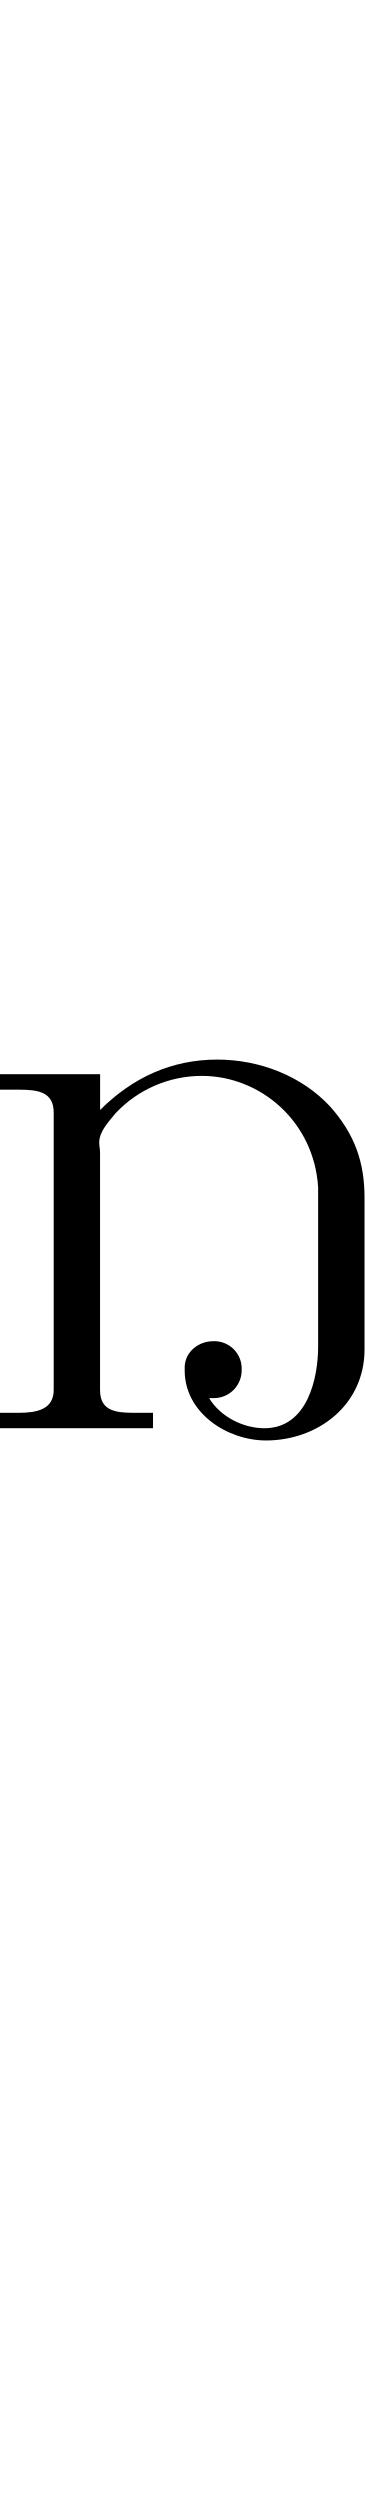
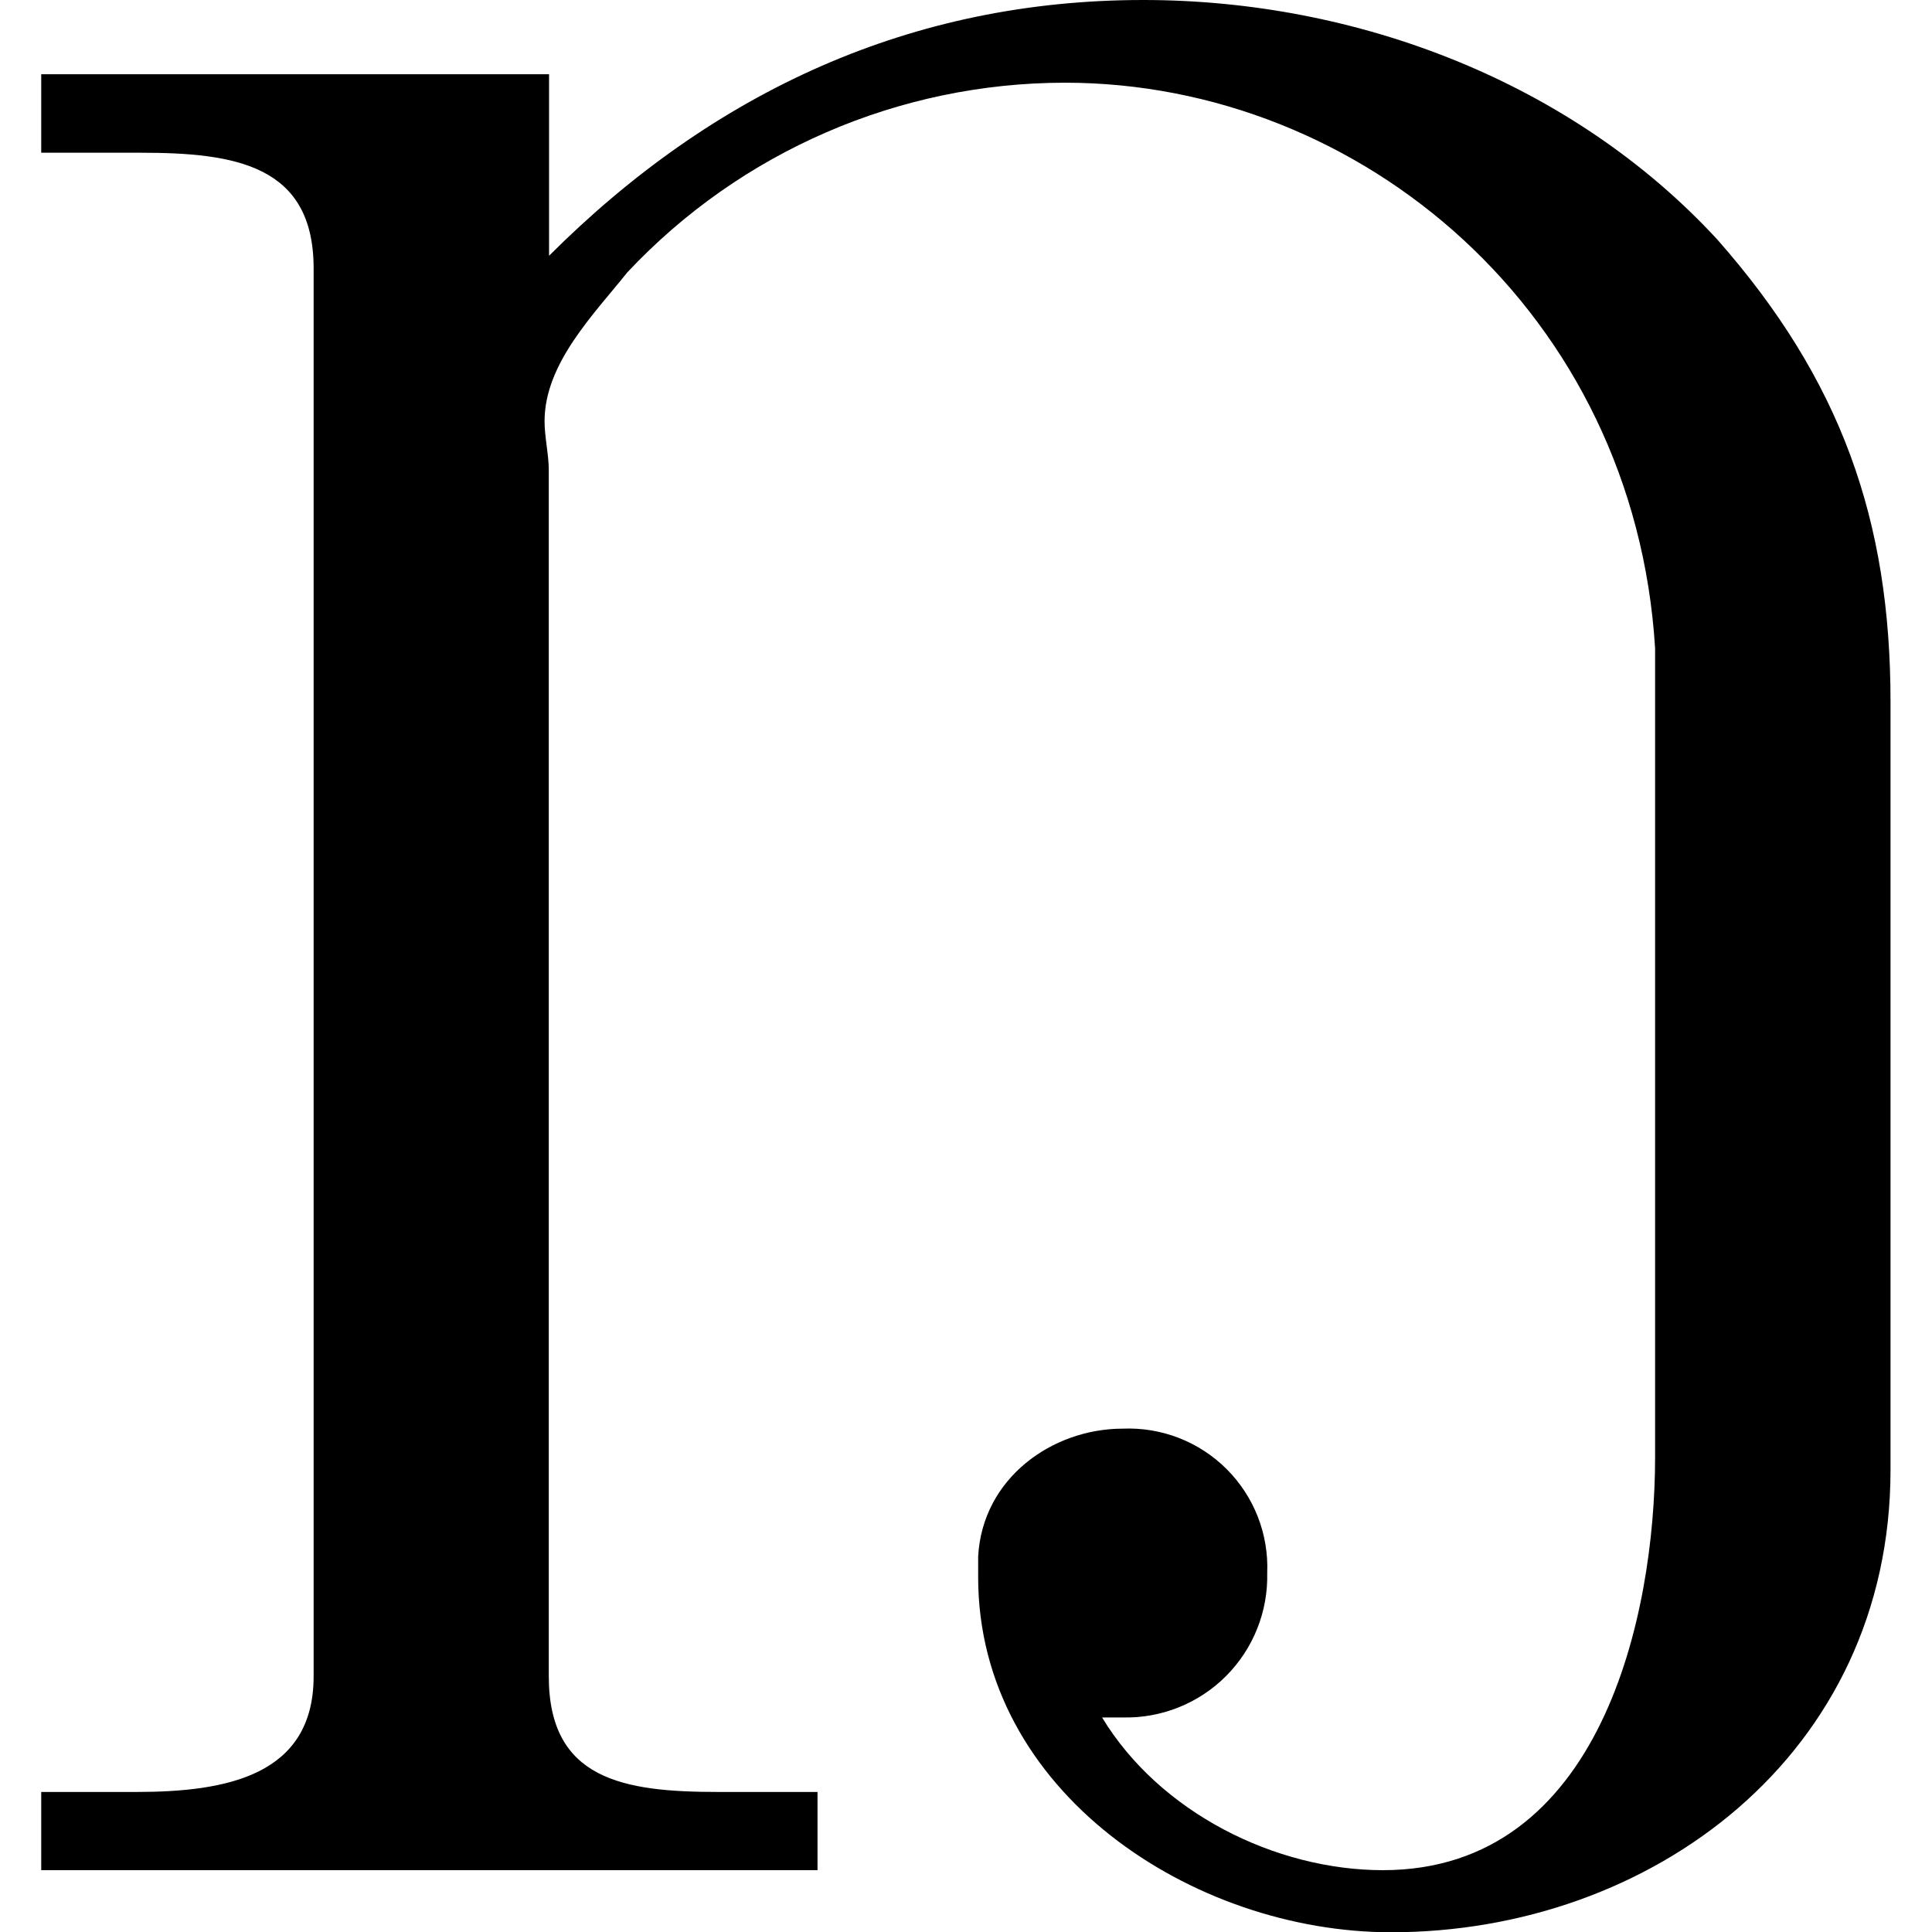
- <svg xmlns="http://www.w3.org/2000/svg" width="7pt" height="64" viewBox="0 0 7 7.312">
+ <svg xmlns="http://www.w3.org/2000/svg" width="64" height="64" viewBox="0 0 7 7.312">
  <svg overflow="visible" x="-.328" y="7.094">
    <path style="stroke:none" d="M2.25-6.125v-.688H.328v.297h.375c.36 0 .656.047.656.438V-.75c0 .375-.328.438-.671.438h-.36v.296h2.938v-.296H2.89c-.36 0-.641-.047-.641-.438v-4.563c0-.062-.016-.125-.016-.187 0-.219.188-.406.313-.563a2.273 2.273 0 0 1 1.656-.718c1.125 0 2.156.875 2.234 2.14v3.063c0 .594-.203 1.562-1.03 1.562-.407 0-.845-.218-1.063-.578h.078a.534.534 0 0 0 .547-.547.525.525 0 0 0-.547-.546c-.266 0-.531.187-.547.484v.078c0 .813.813 1.344 1.563 1.344.984 0 1.89-.672 1.89-1.75v-2.907c0-.687-.187-1.218-.656-1.75-.547-.593-1.36-.906-2.172-.906-.875 0-1.625.344-2.25.969zm0 0" />
  </svg>
</svg>
